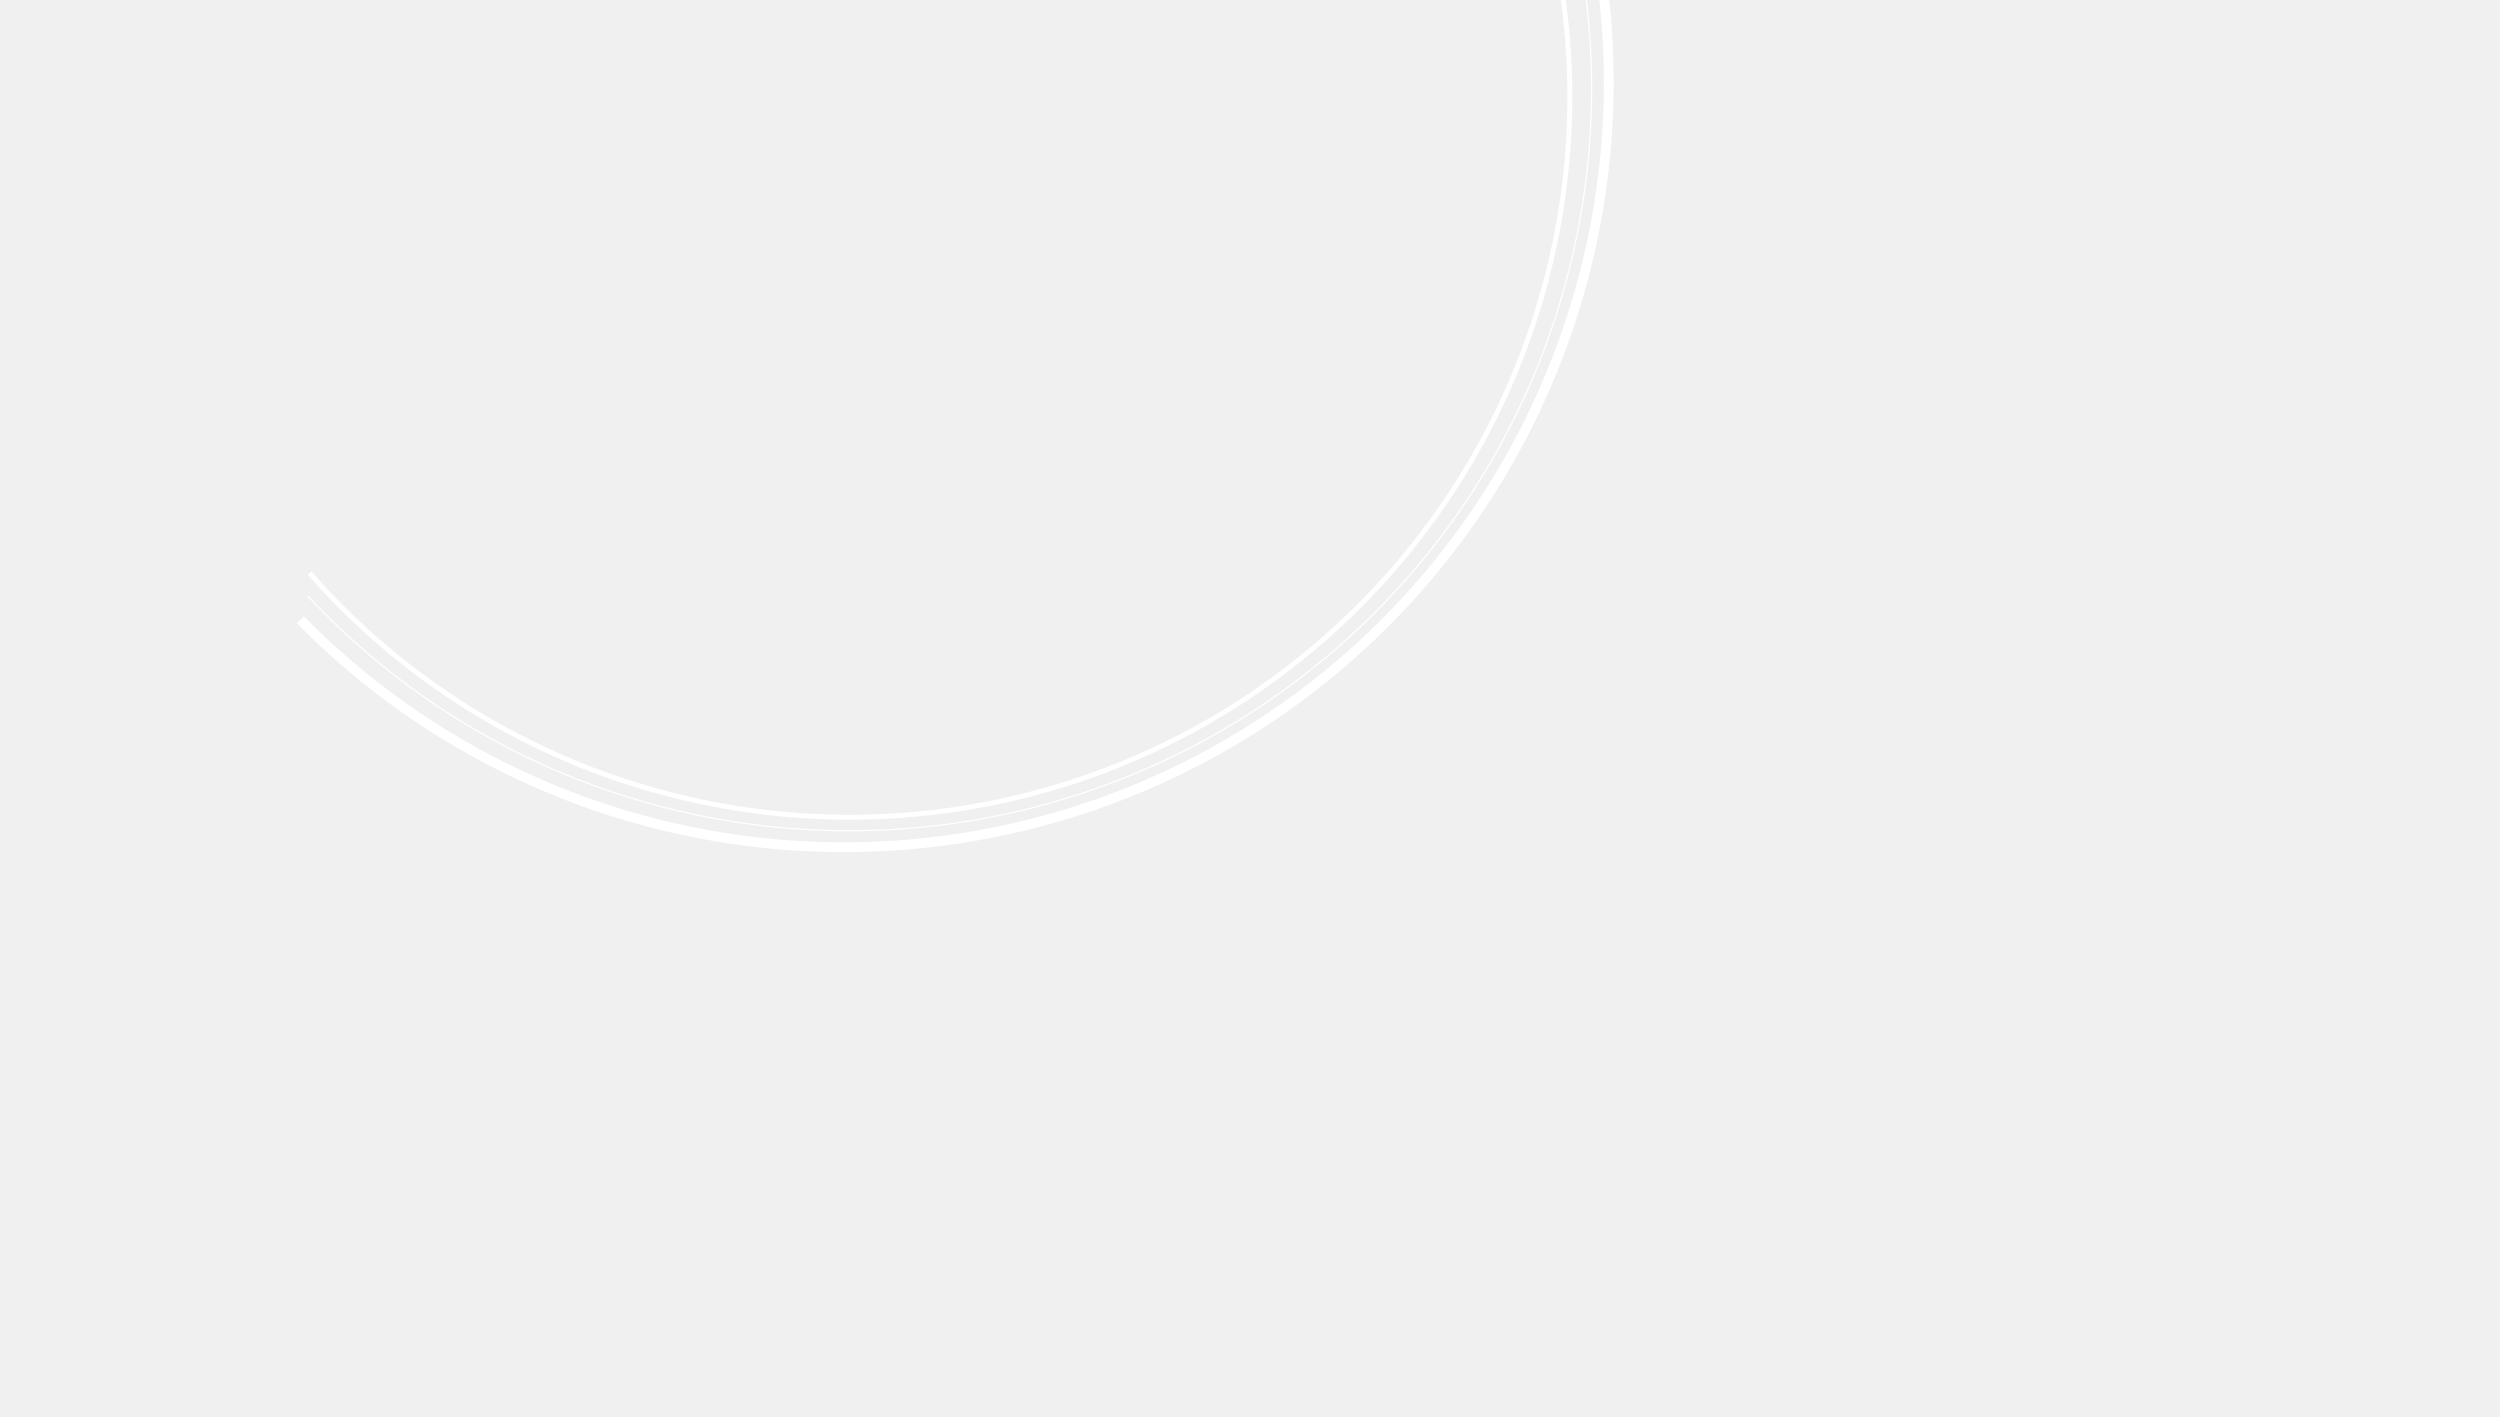
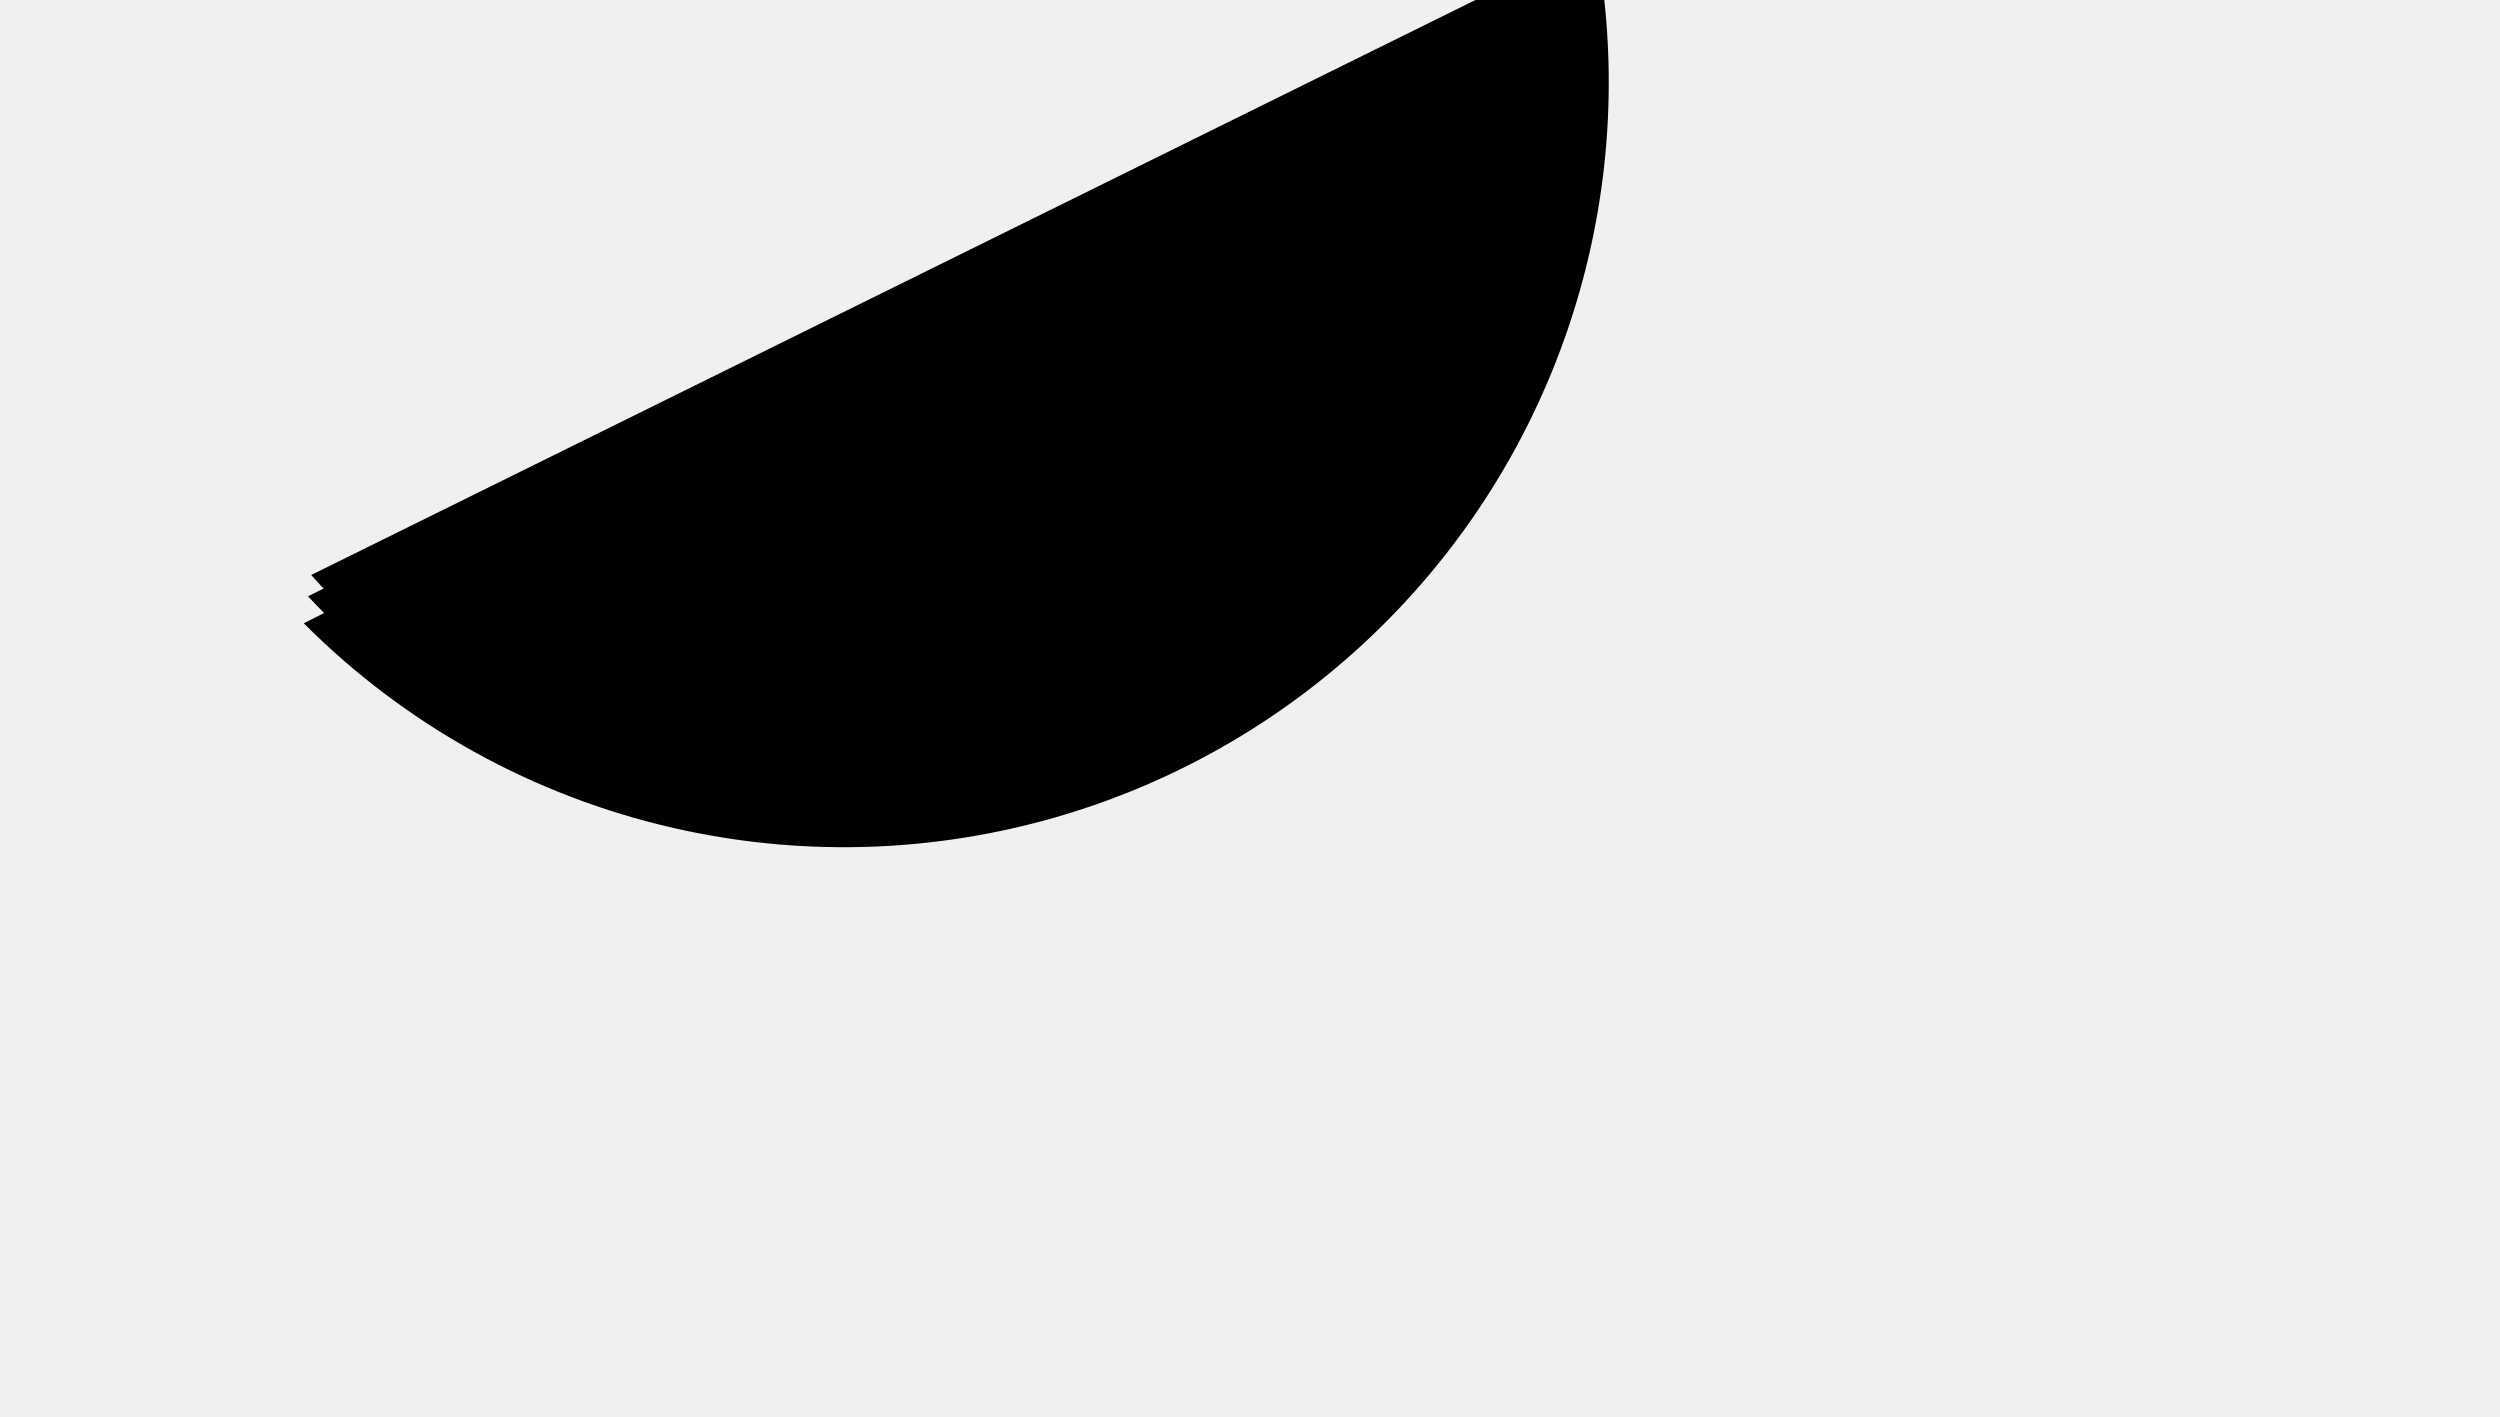
<svg xmlns="http://www.w3.org/2000/svg" id="Capa_1" data-name="Capa 1" viewBox="0 0 510.24 289.13">
  <defs>
-     <style>.cls-1,.cls-2,.cls-3{fill:none;stroke:#fff;stroke-linecap:square;stroke-miterlimit:10;}.cls-1{stroke-width:2px;}.cls-2{stroke-width:0.25px;}</style>
+     <style>
+ 
+ // hacer que gire alrededor de un centro del centro de la figura 
+ 
+ 
+ .cls-1,.cls-2,.cls-3{
+ 
+ fill:none;
+ stroke:#fff;
+ stroke-linecap:square;
+ stroke-miterlimit:10;
+ animation: form19 10s infinite linear;
+ transform-origin: 50% 50%;
+ }
+ 
+ 
+     @keyframes form19 {
+         from {transform: rotate(0deg)}
+         to {transform: rotate(360deg)}  
+ }
+ 
+ .cls-1{
+ stroke-width:2px;
+ }
+ 
+ .cls-2{
+ stroke-width:0.25px;
+ }
+ 
+ 
+ </style>
  </defs>
  <path class="cls-1" d="M326.55-6.78A156.11,156.11,0,0,1,137.51,169,155.34,155.34,0,0,1,62,127.21" />
  <path class="cls-2" d="M322.7-7.39A151.54,151.54,0,0,1,139.6,165.76,150.74,150.74,0,0,1,62.86,121.7" />
  <path class="cls-3" d="M317.71-8.19a147,147,0,0,1-177,171.3,146.27,146.27,0,0,1-77.19-45.76" />
</svg>
